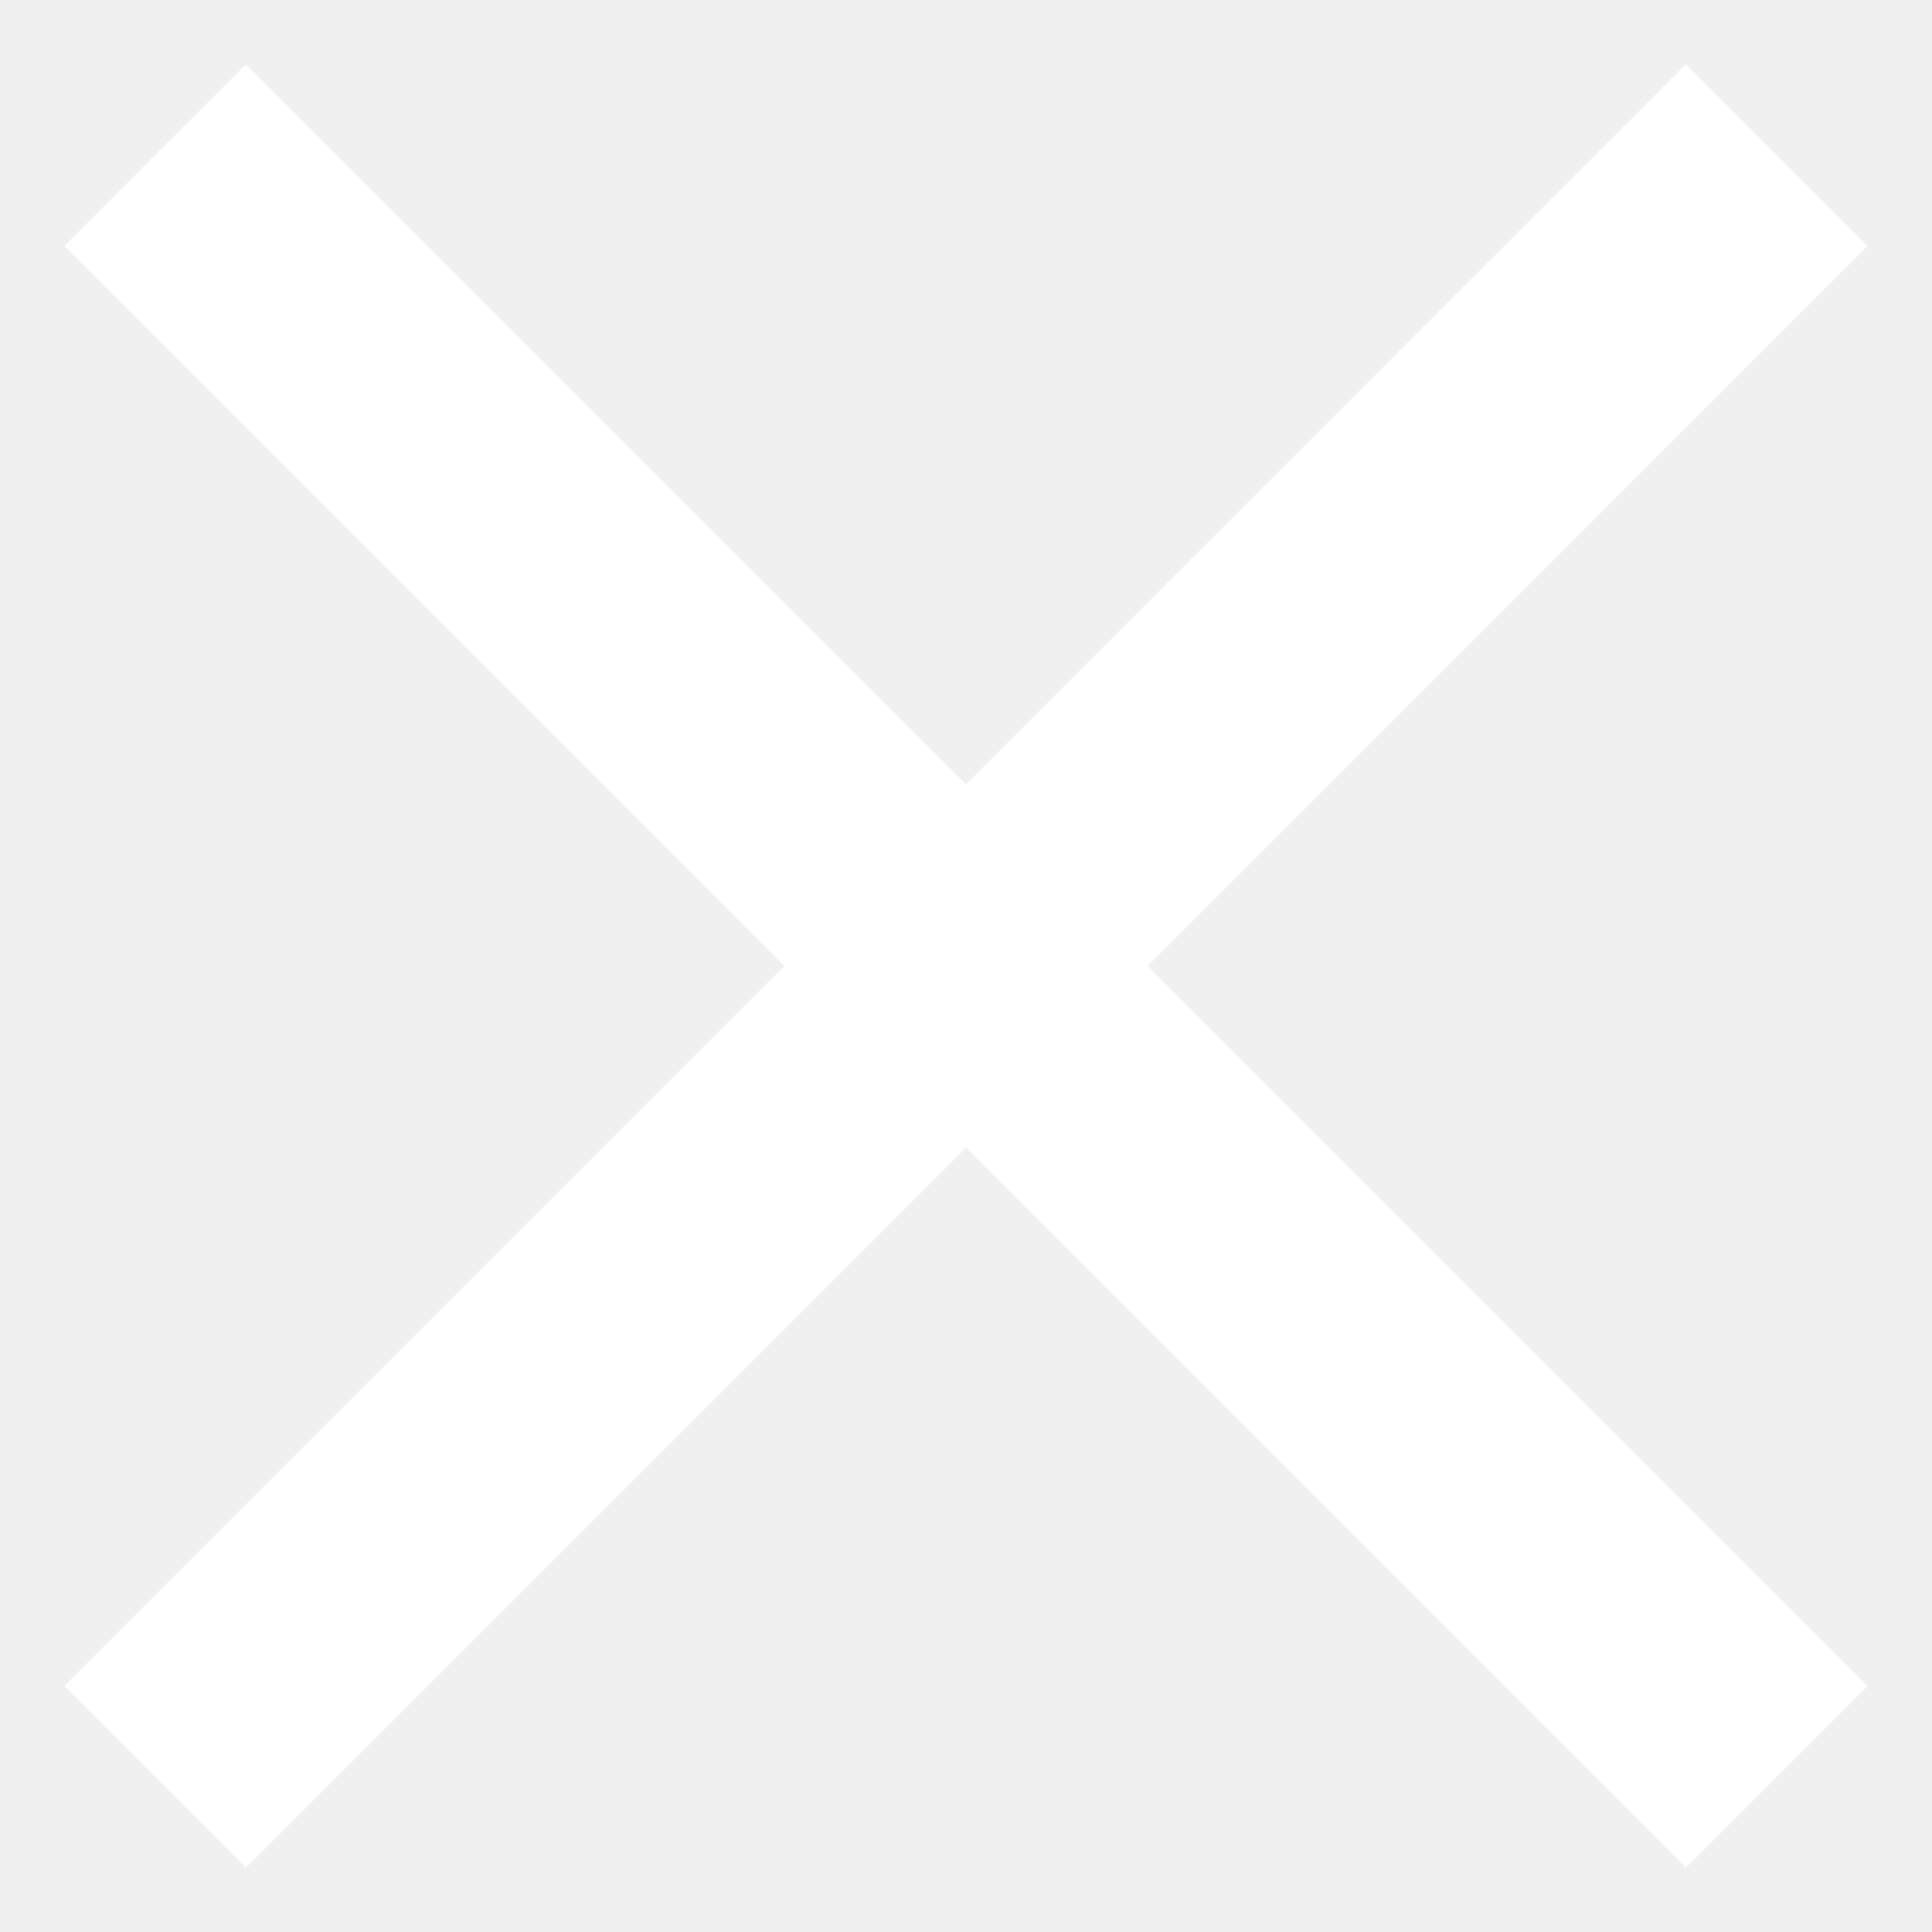
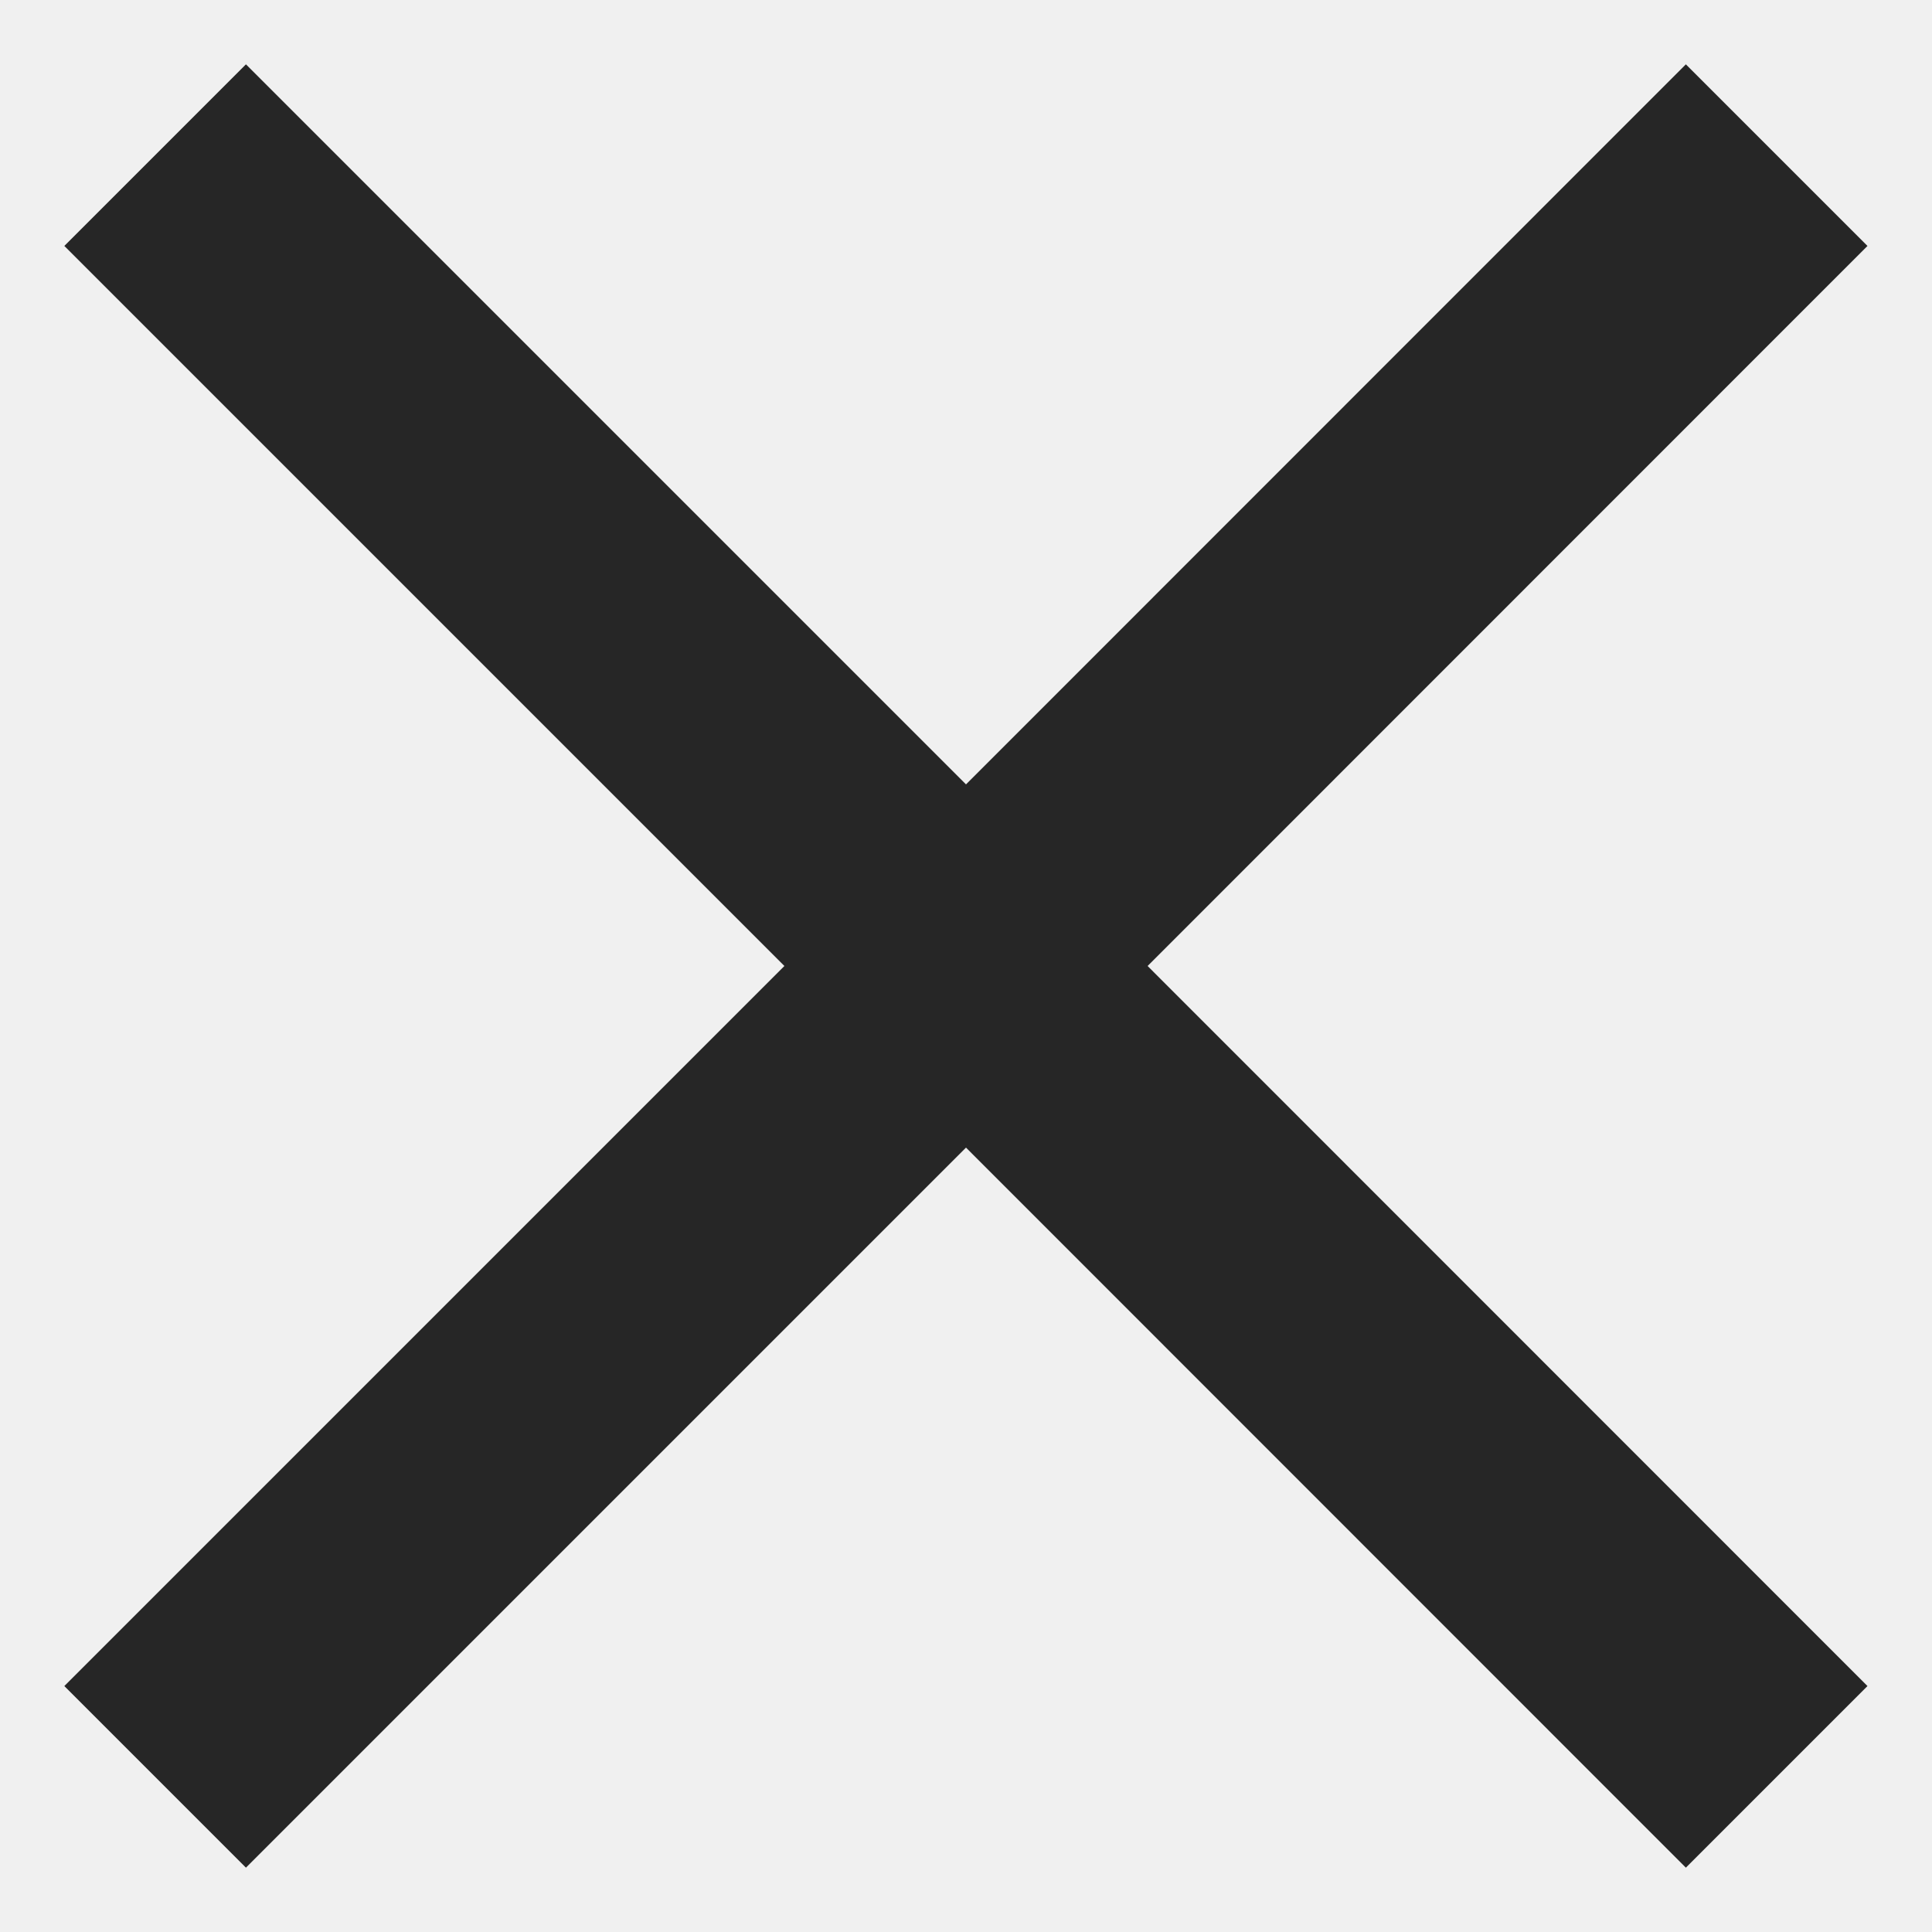
<svg xmlns="http://www.w3.org/2000/svg" width="10" height="10" viewBox="0 0 10 10" fill="none">
-   <path fill-rule="evenodd" clip-rule="evenodd" d="M9.666 1.273L8.726 0.333L5 4.06L1.273 0.333L0.333 1.273L4.06 5L0.333 8.727L1.273 9.667L5 5.94L8.726 9.667L9.666 8.727L5.94 5L9.666 1.273Z" fill="#ffffff" />
+   <path fill-rule="evenodd" clip-rule="evenodd" d="M9.666 1.273L8.726 0.333L5 4.06L1.273 0.333L0.333 1.273L4.06 5L0.333 8.727L1.273 9.667L5 5.94L8.726 9.667L9.666 8.727L5.94 5L9.666 1.273Z" fill="#262626" />
</svg>
